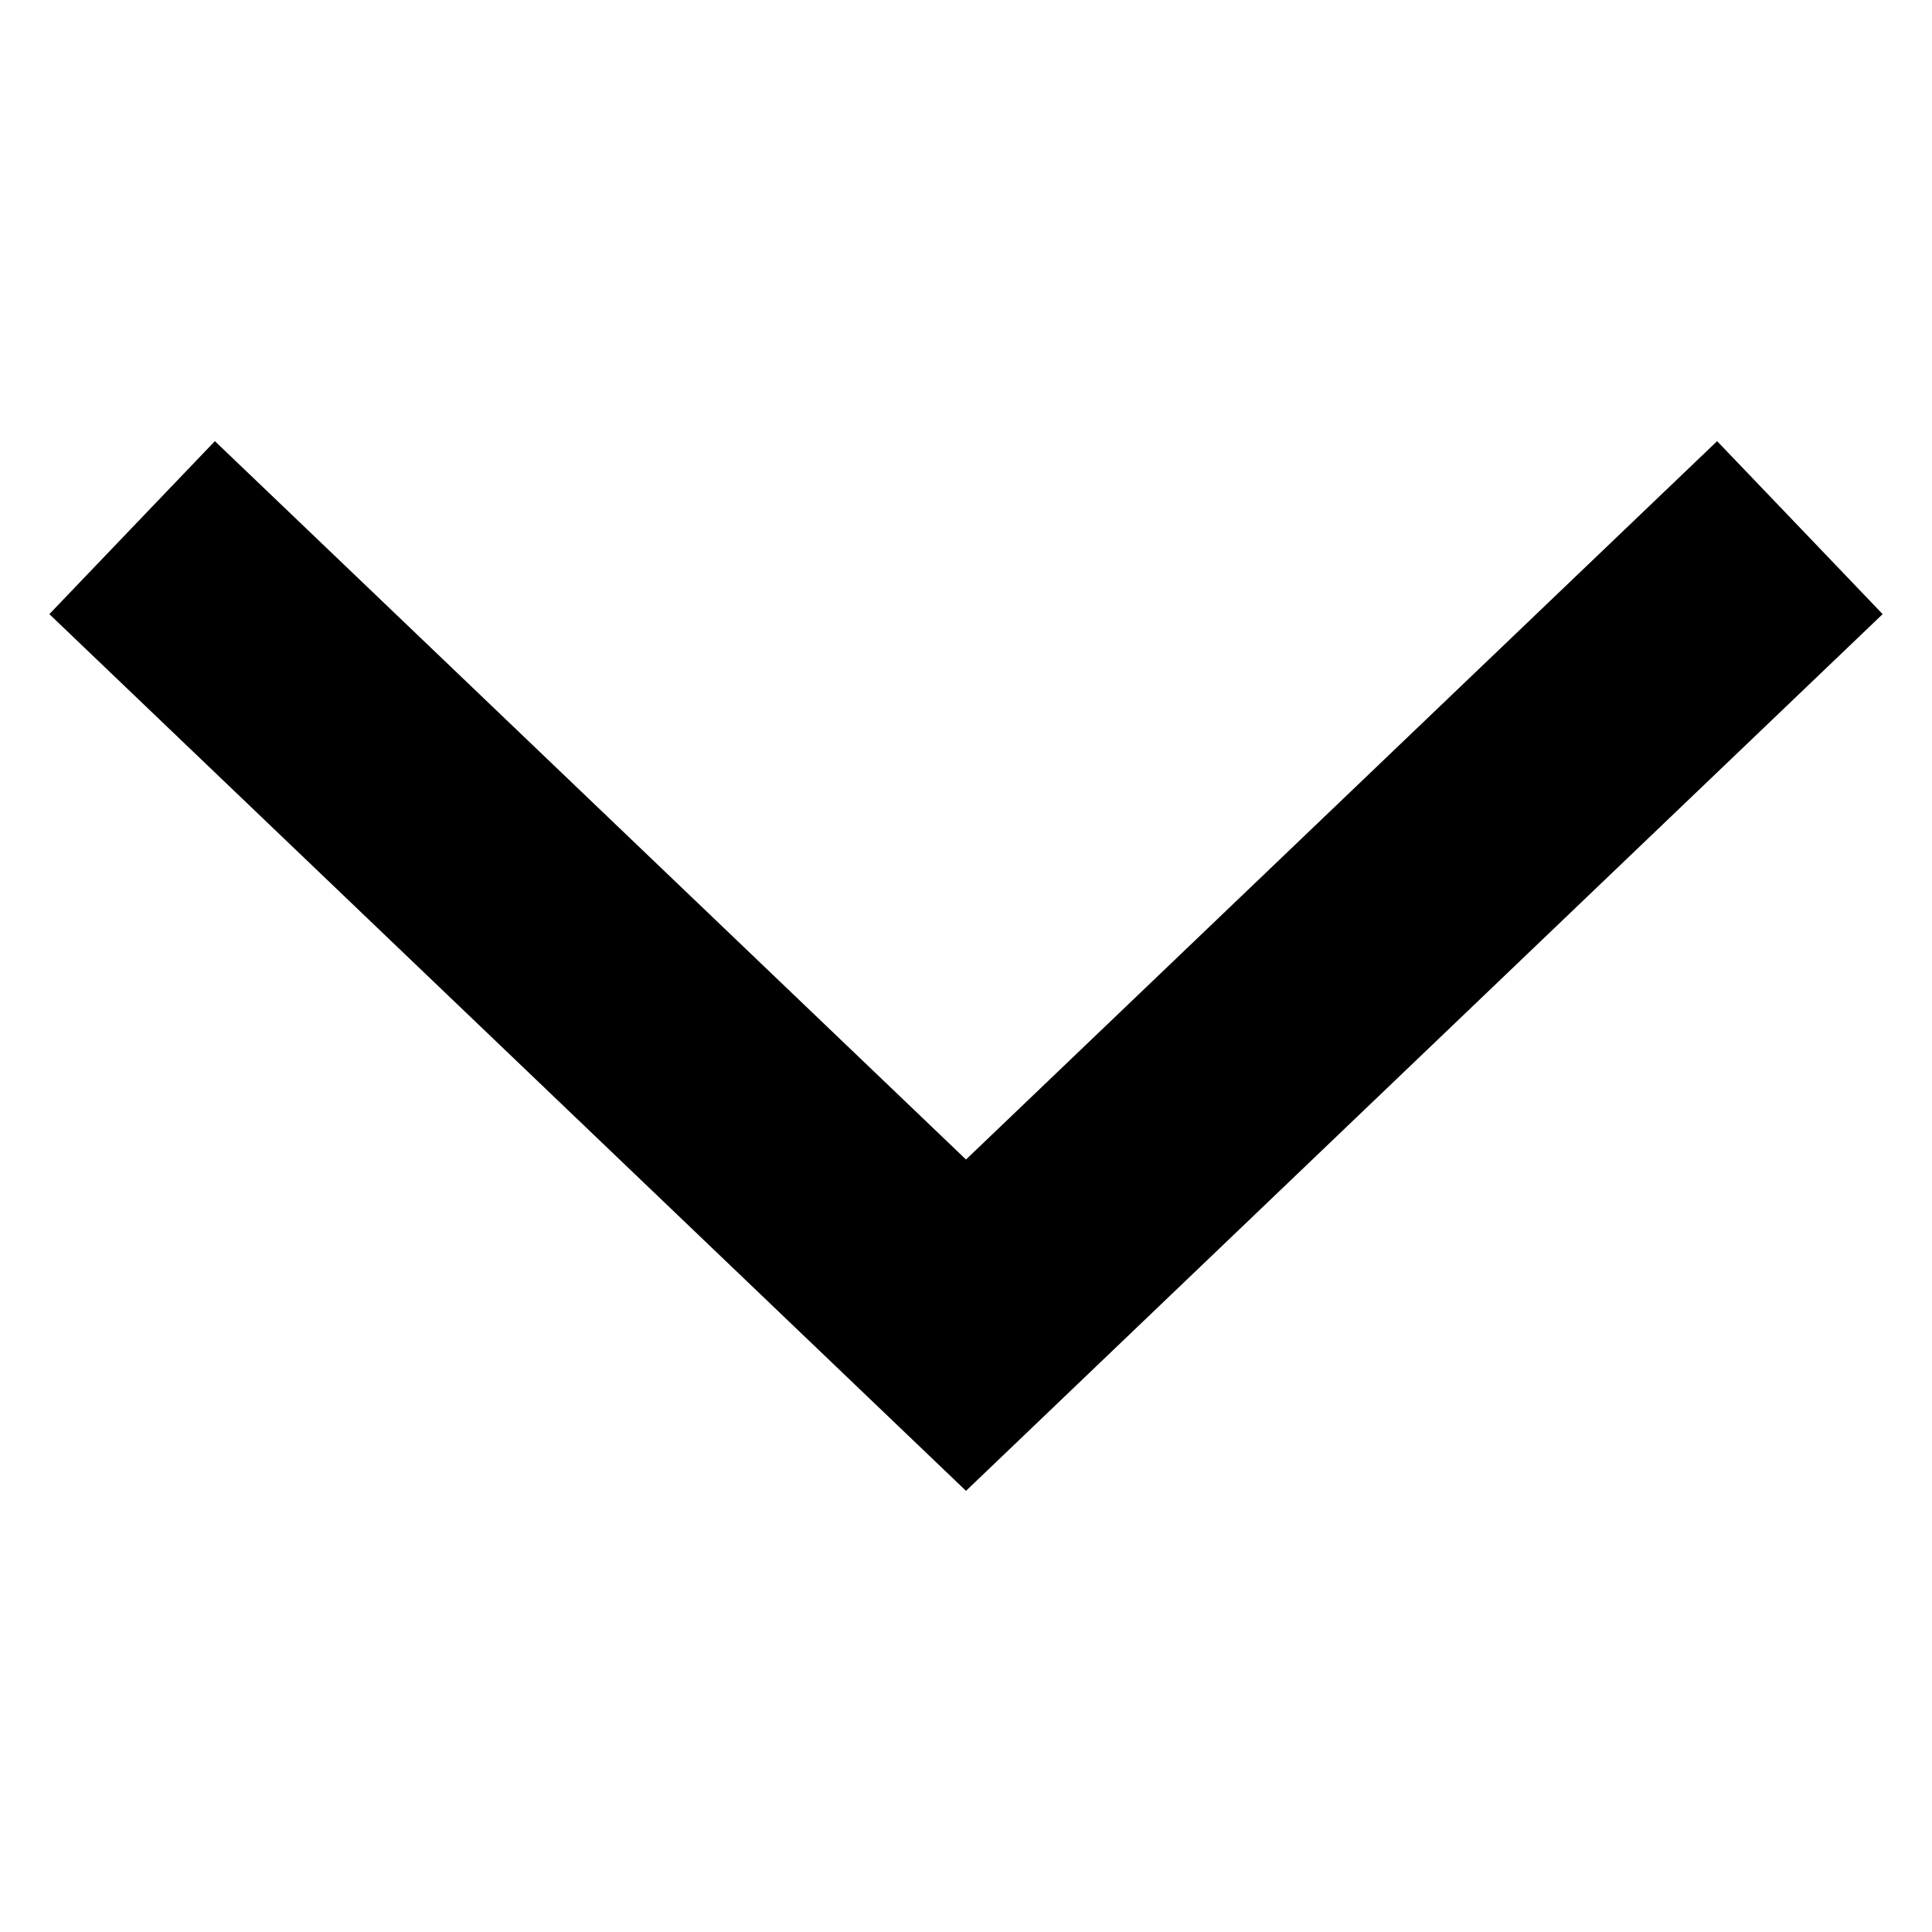
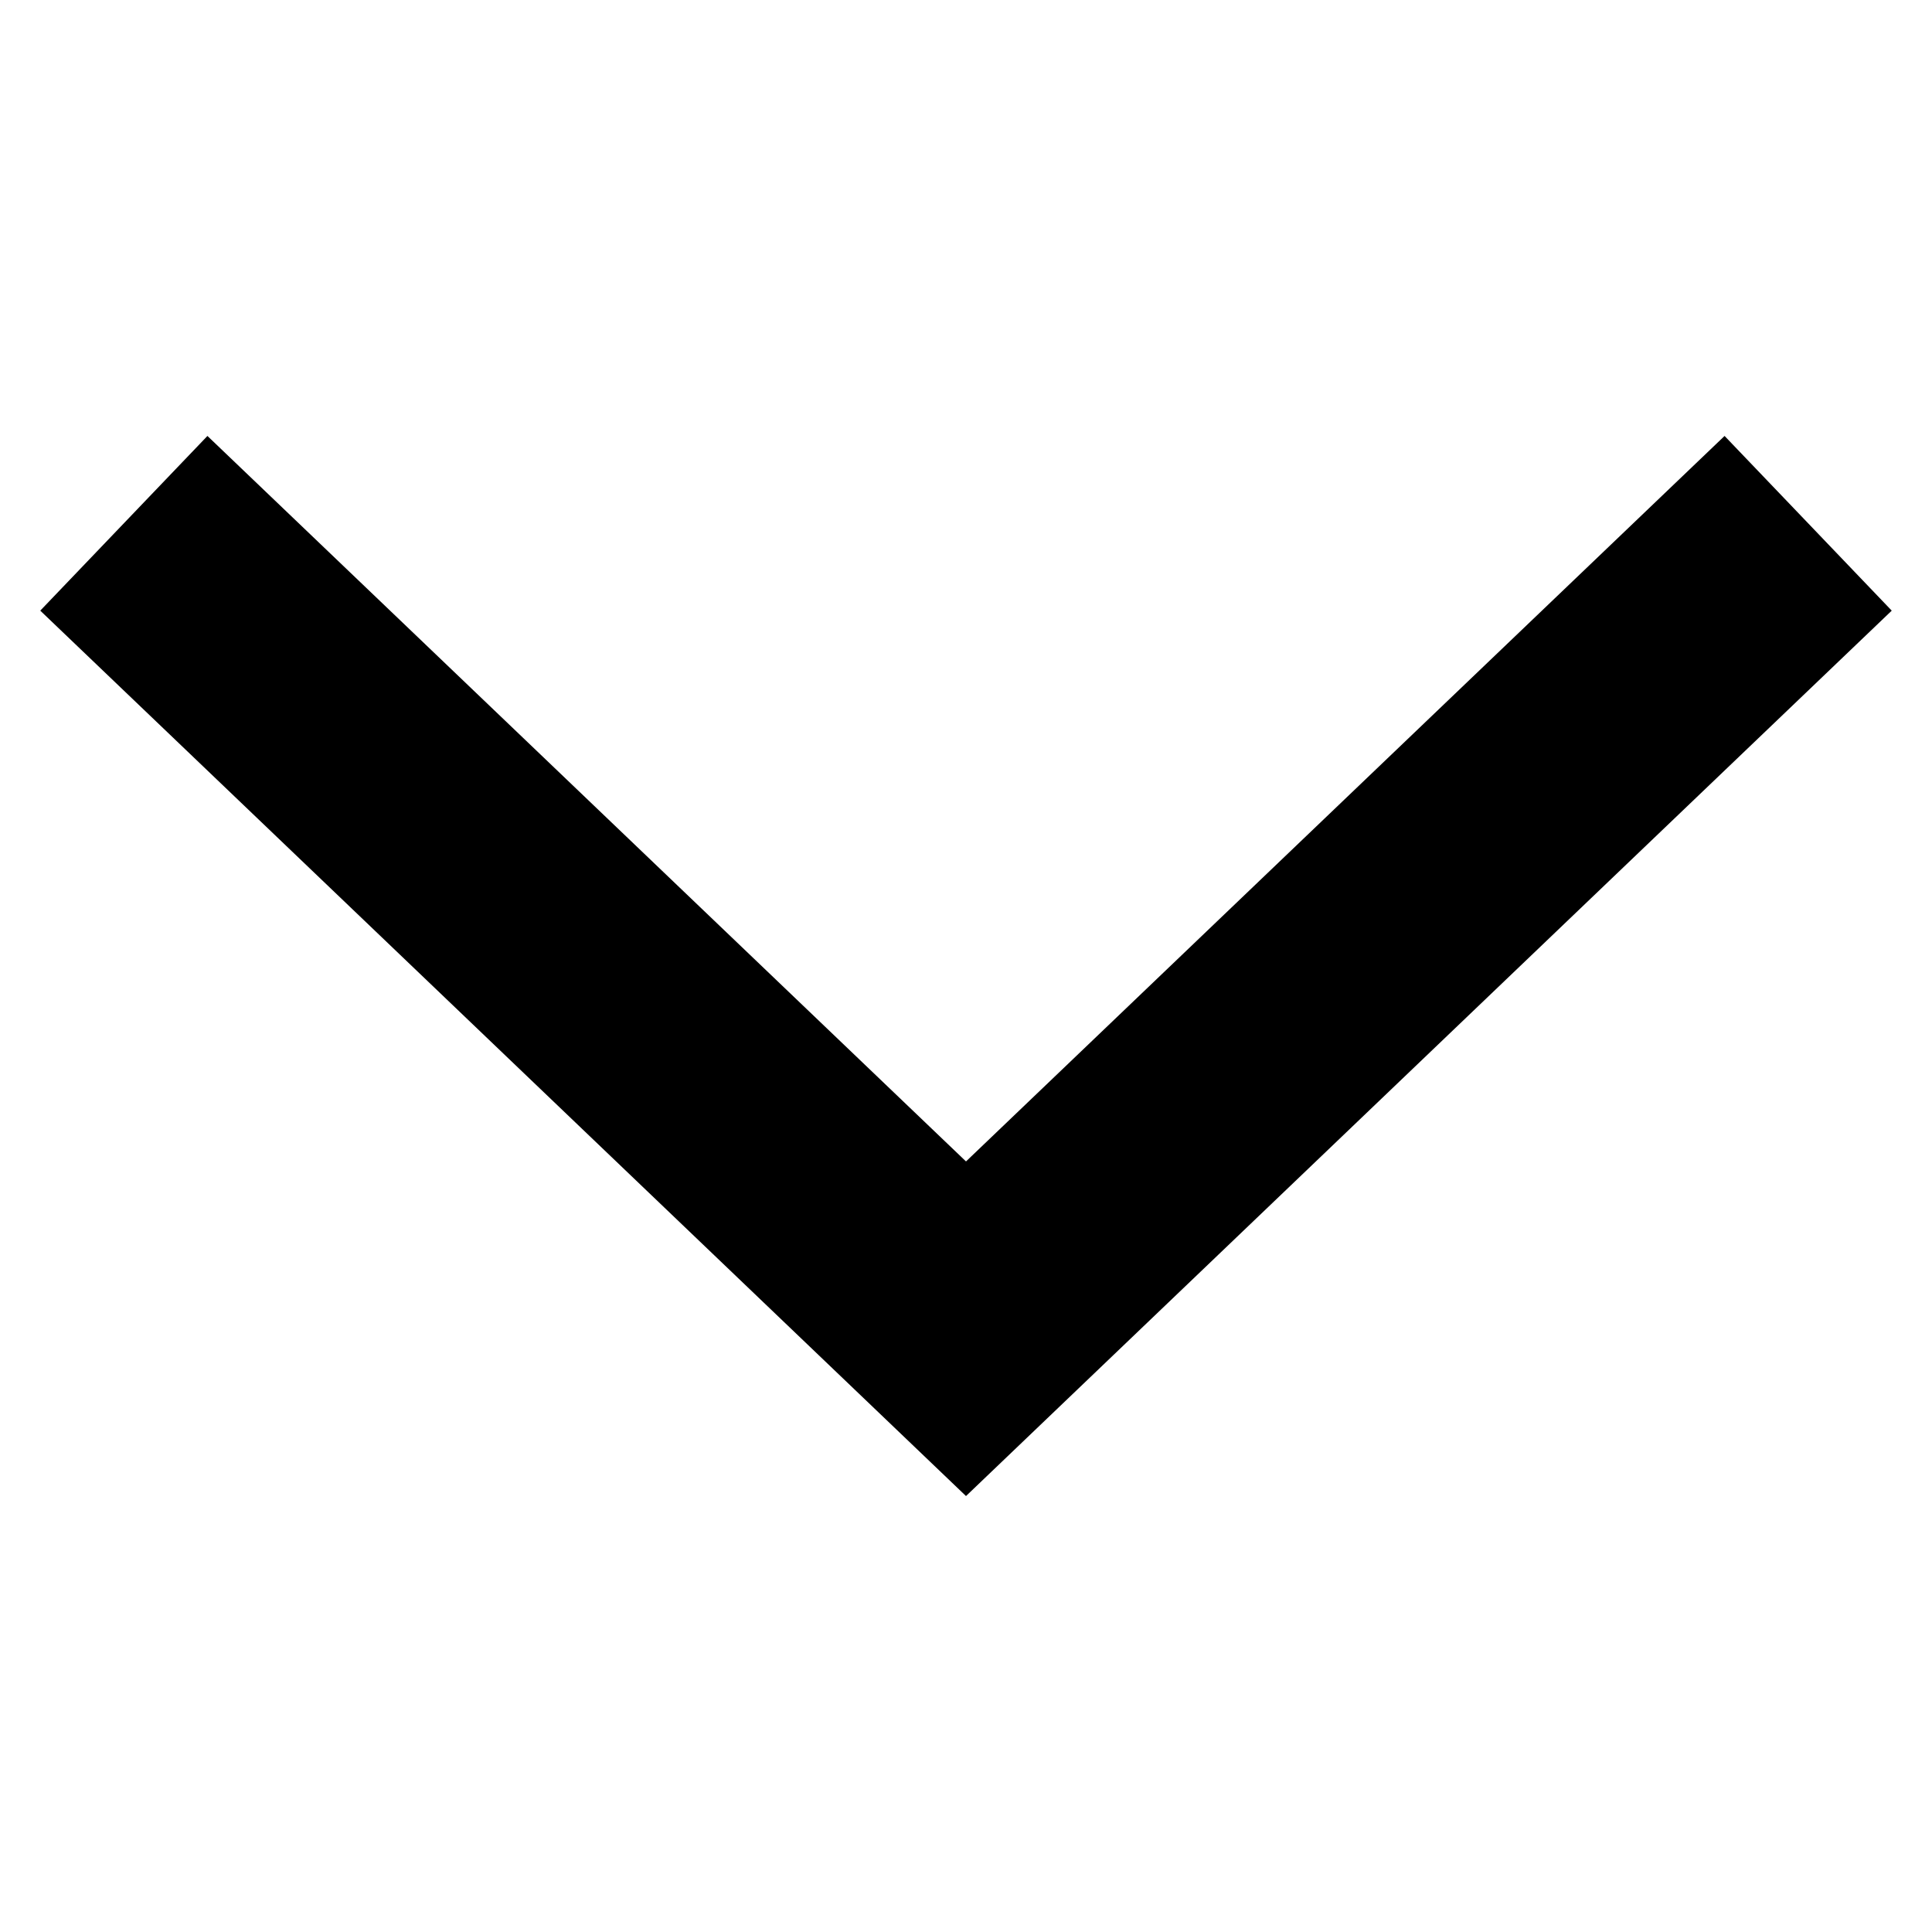
- <svg xmlns="http://www.w3.org/2000/svg" version="1.1" x="0px" y="0px" viewBox="0 0 36 36" xml:space="preserve" id="svg4285" width="36" height="36">
+ <svg xmlns="http://www.w3.org/2000/svg" version="1.1" x="0px" y="0px" viewBox="0 0 48 48" xml:space="preserve" id="svg4285" width="48" height="48">
  <defs id="defs4295" />
-   <polygon points="12,16.948 2.794,8.143 3.838,7.052 12,14.858 20.162,7.052 21.206,8.143 " id="polygon4287" transform="matrix(1.711188,0,0,1.711188,-2.53426,-2.520219)" style="fill:#000000;fill-opacity:1;stroke:#000000;stroke-width:1.097;stroke-miterlimit:4;stroke-dasharray:none;stroke-opacity:1" />
+   <polygon points="12,14.858 20.162,7.052 21.206,8.143 12,16.948 2.794,8.143 3.838,7.052 " id="polygon4287" transform="matrix(2.3042,0,0,2.3042,-3.650394,-3.631487)" style="fill:#000000;fill-opacity:1;stroke:#000000;stroke-width:1.097;stroke-miterlimit:4;stroke-dasharray:none;stroke-opacity:1" />
</svg>
